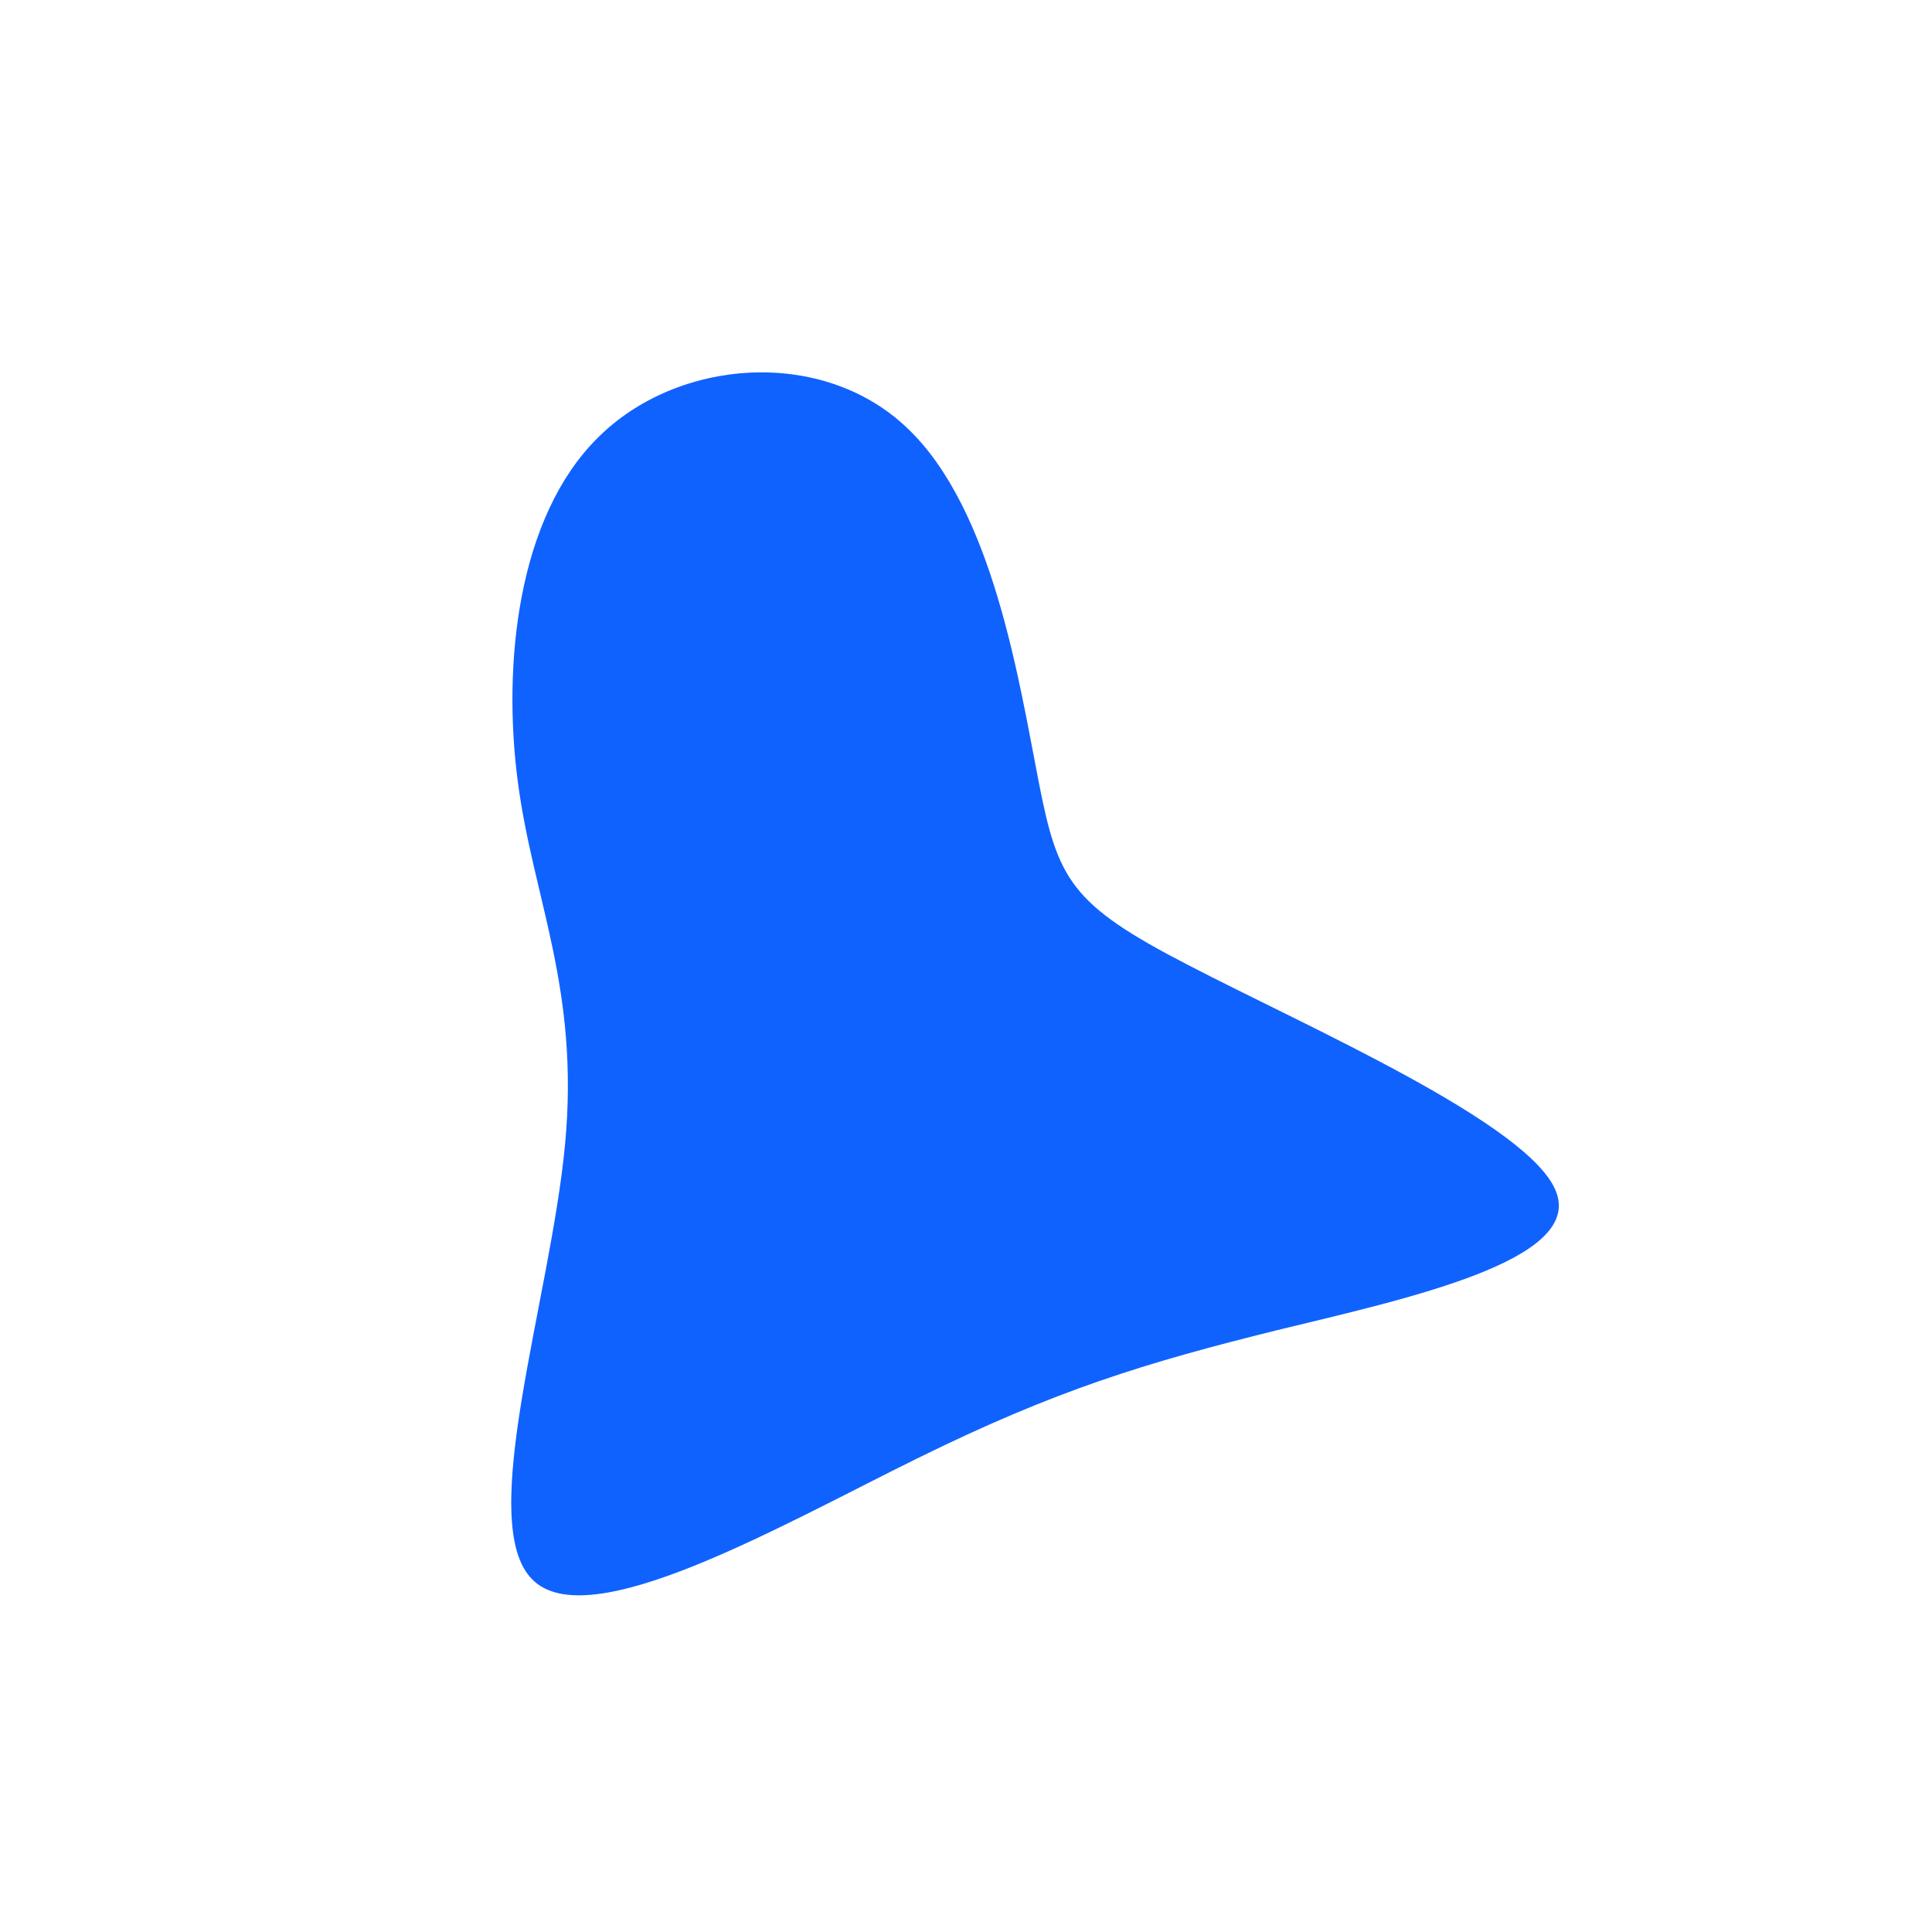
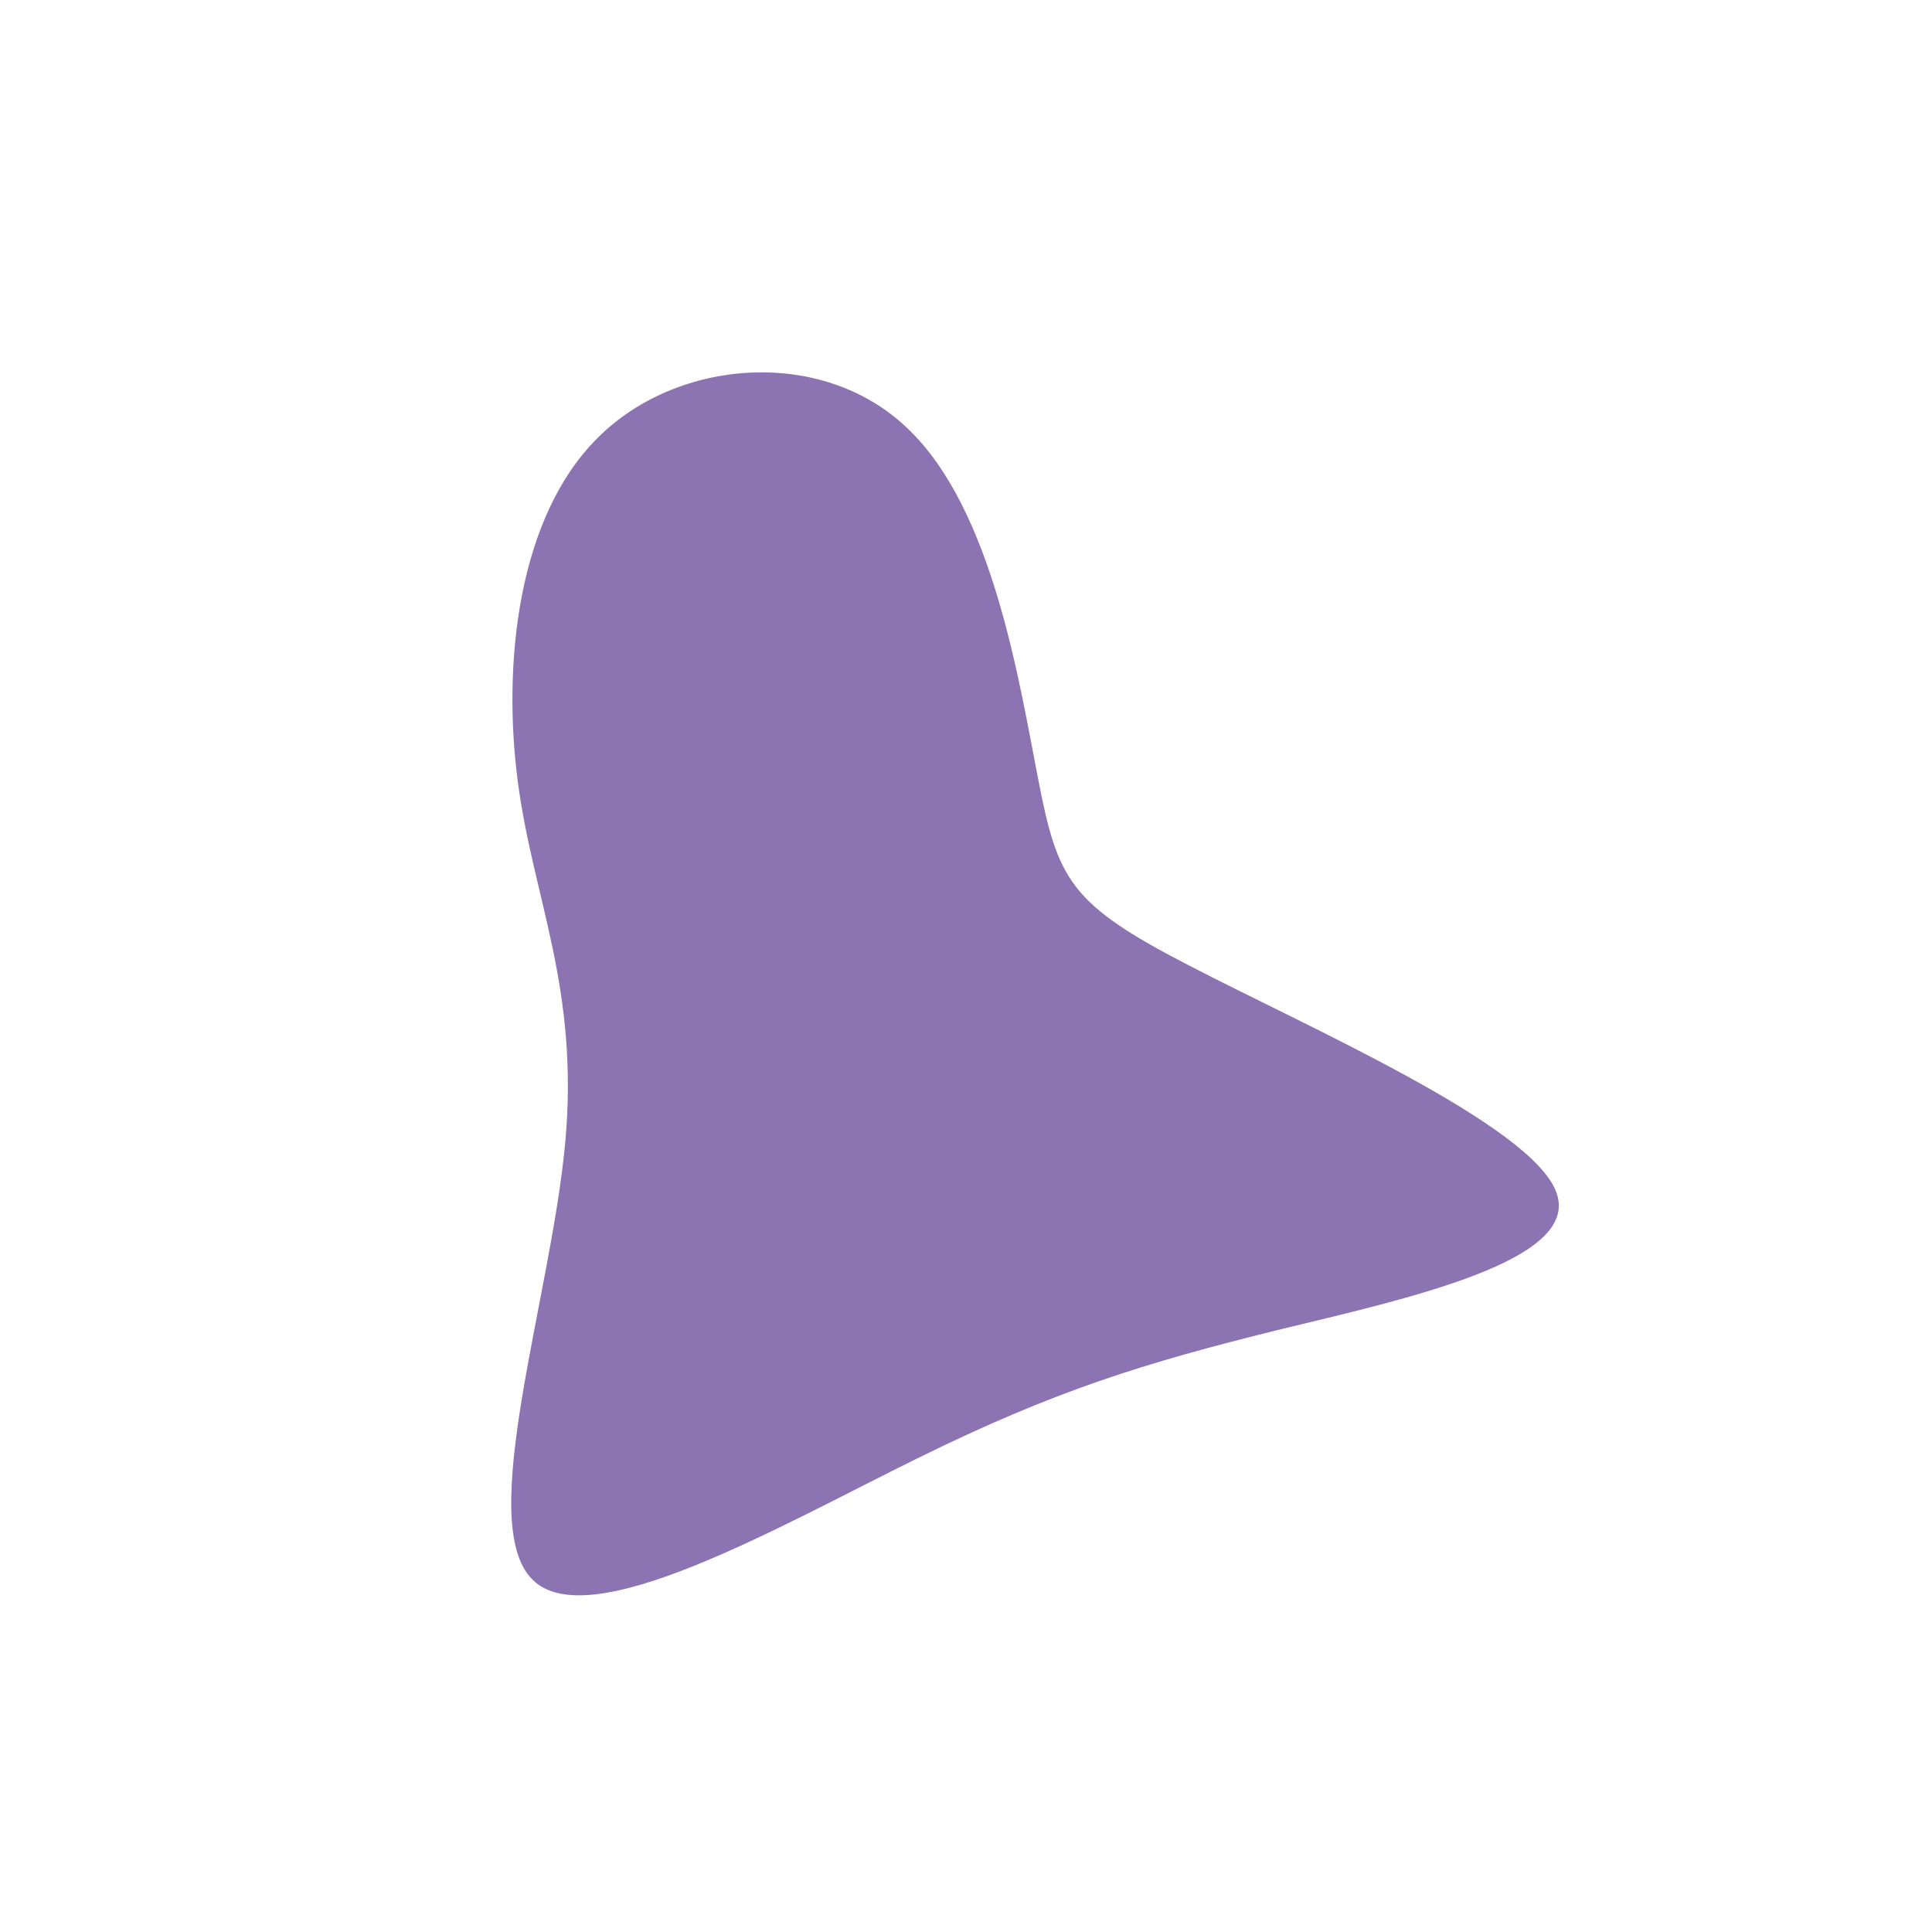
- <svg xmlns="http://www.w3.org/2000/svg" viewBox="0 0 200 200">
-   <path fill="#0F62FE" d="M7.5,-19.2C9.5,-8.9,10.8,-6.4,23,-0.1C35.3,6.3,58.5,16.4,61.1,23.4C63.8,30.5,45.8,34.4,32.2,37.7C18.5,41.1,9.3,43.9,-5.1,51C-19.5,58.1,-39.1,69.4,-44.9,63.5C-50.8,57.6,-43,34.5,-41.5,18.4C-40,2.3,-44.8,-6.9,-46.4,-19.1C-48,-31.3,-46.4,-46.5,-38.1,-54.7C-29.9,-62.9,-14.9,-64.1,-6.1,-55.7C2.8,-47.3,5.5,-29.4,7.5,-19.2Z" transform="translate(100 100)" />
+ <svg xmlns="http://www.w3.org/2000/svg" viewBox="0 0 200 200" version="1.1" id="svg4">
+   <defs id="defs8" />
+   <path fill="#0F62FE" d="M7.5,-19.2C9.5,-8.9,10.8,-6.4,23,-0.1C35.3,6.3,58.5,16.4,61.1,23.4C63.8,30.5,45.8,34.4,32.2,37.7C18.5,41.1,9.3,43.9,-5.1,51C-19.5,58.1,-39.1,69.4,-44.9,63.5C-50.8,57.6,-43,34.5,-41.5,18.4C-40,2.3,-44.8,-6.9,-46.4,-19.1C-48,-31.3,-46.4,-46.5,-38.1,-54.7C-29.9,-62.9,-14.9,-64.1,-6.1,-55.7C2.8,-47.3,5.5,-29.4,7.5,-19.2Z" transform="translate(100 100)" id="path2" style="fill:#8c74b3;fill-opacity:1" />
</svg>
